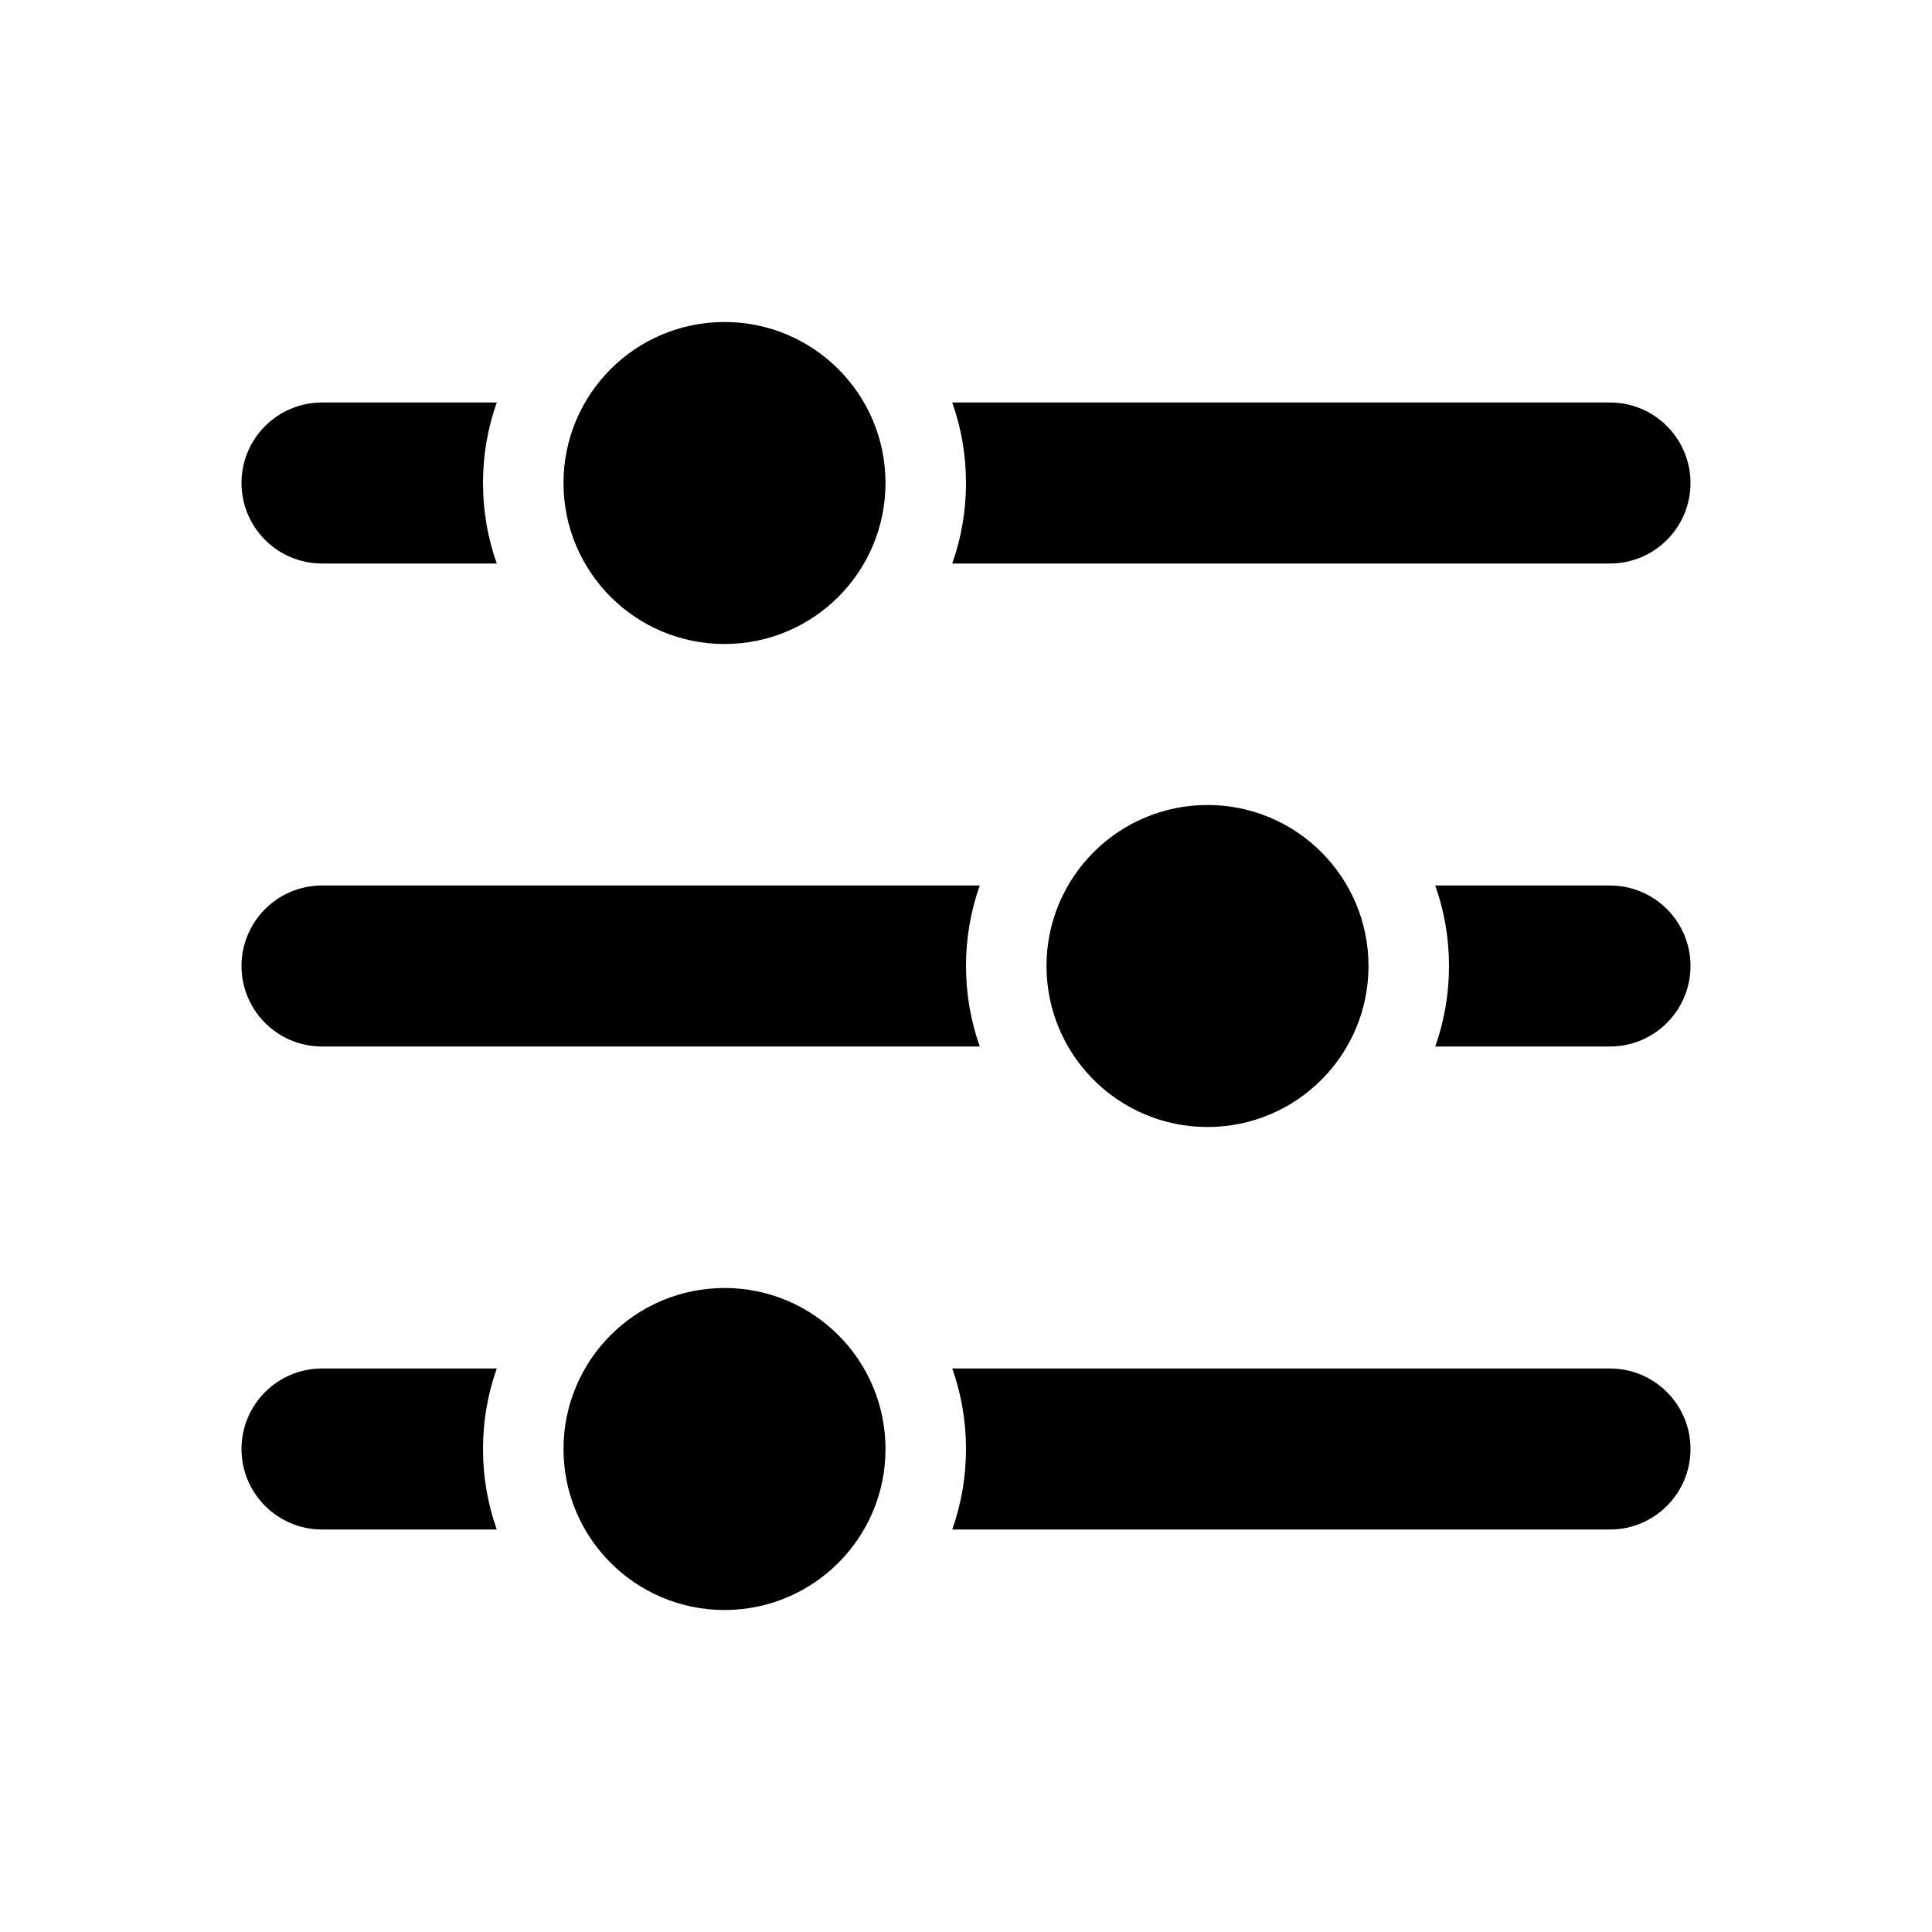
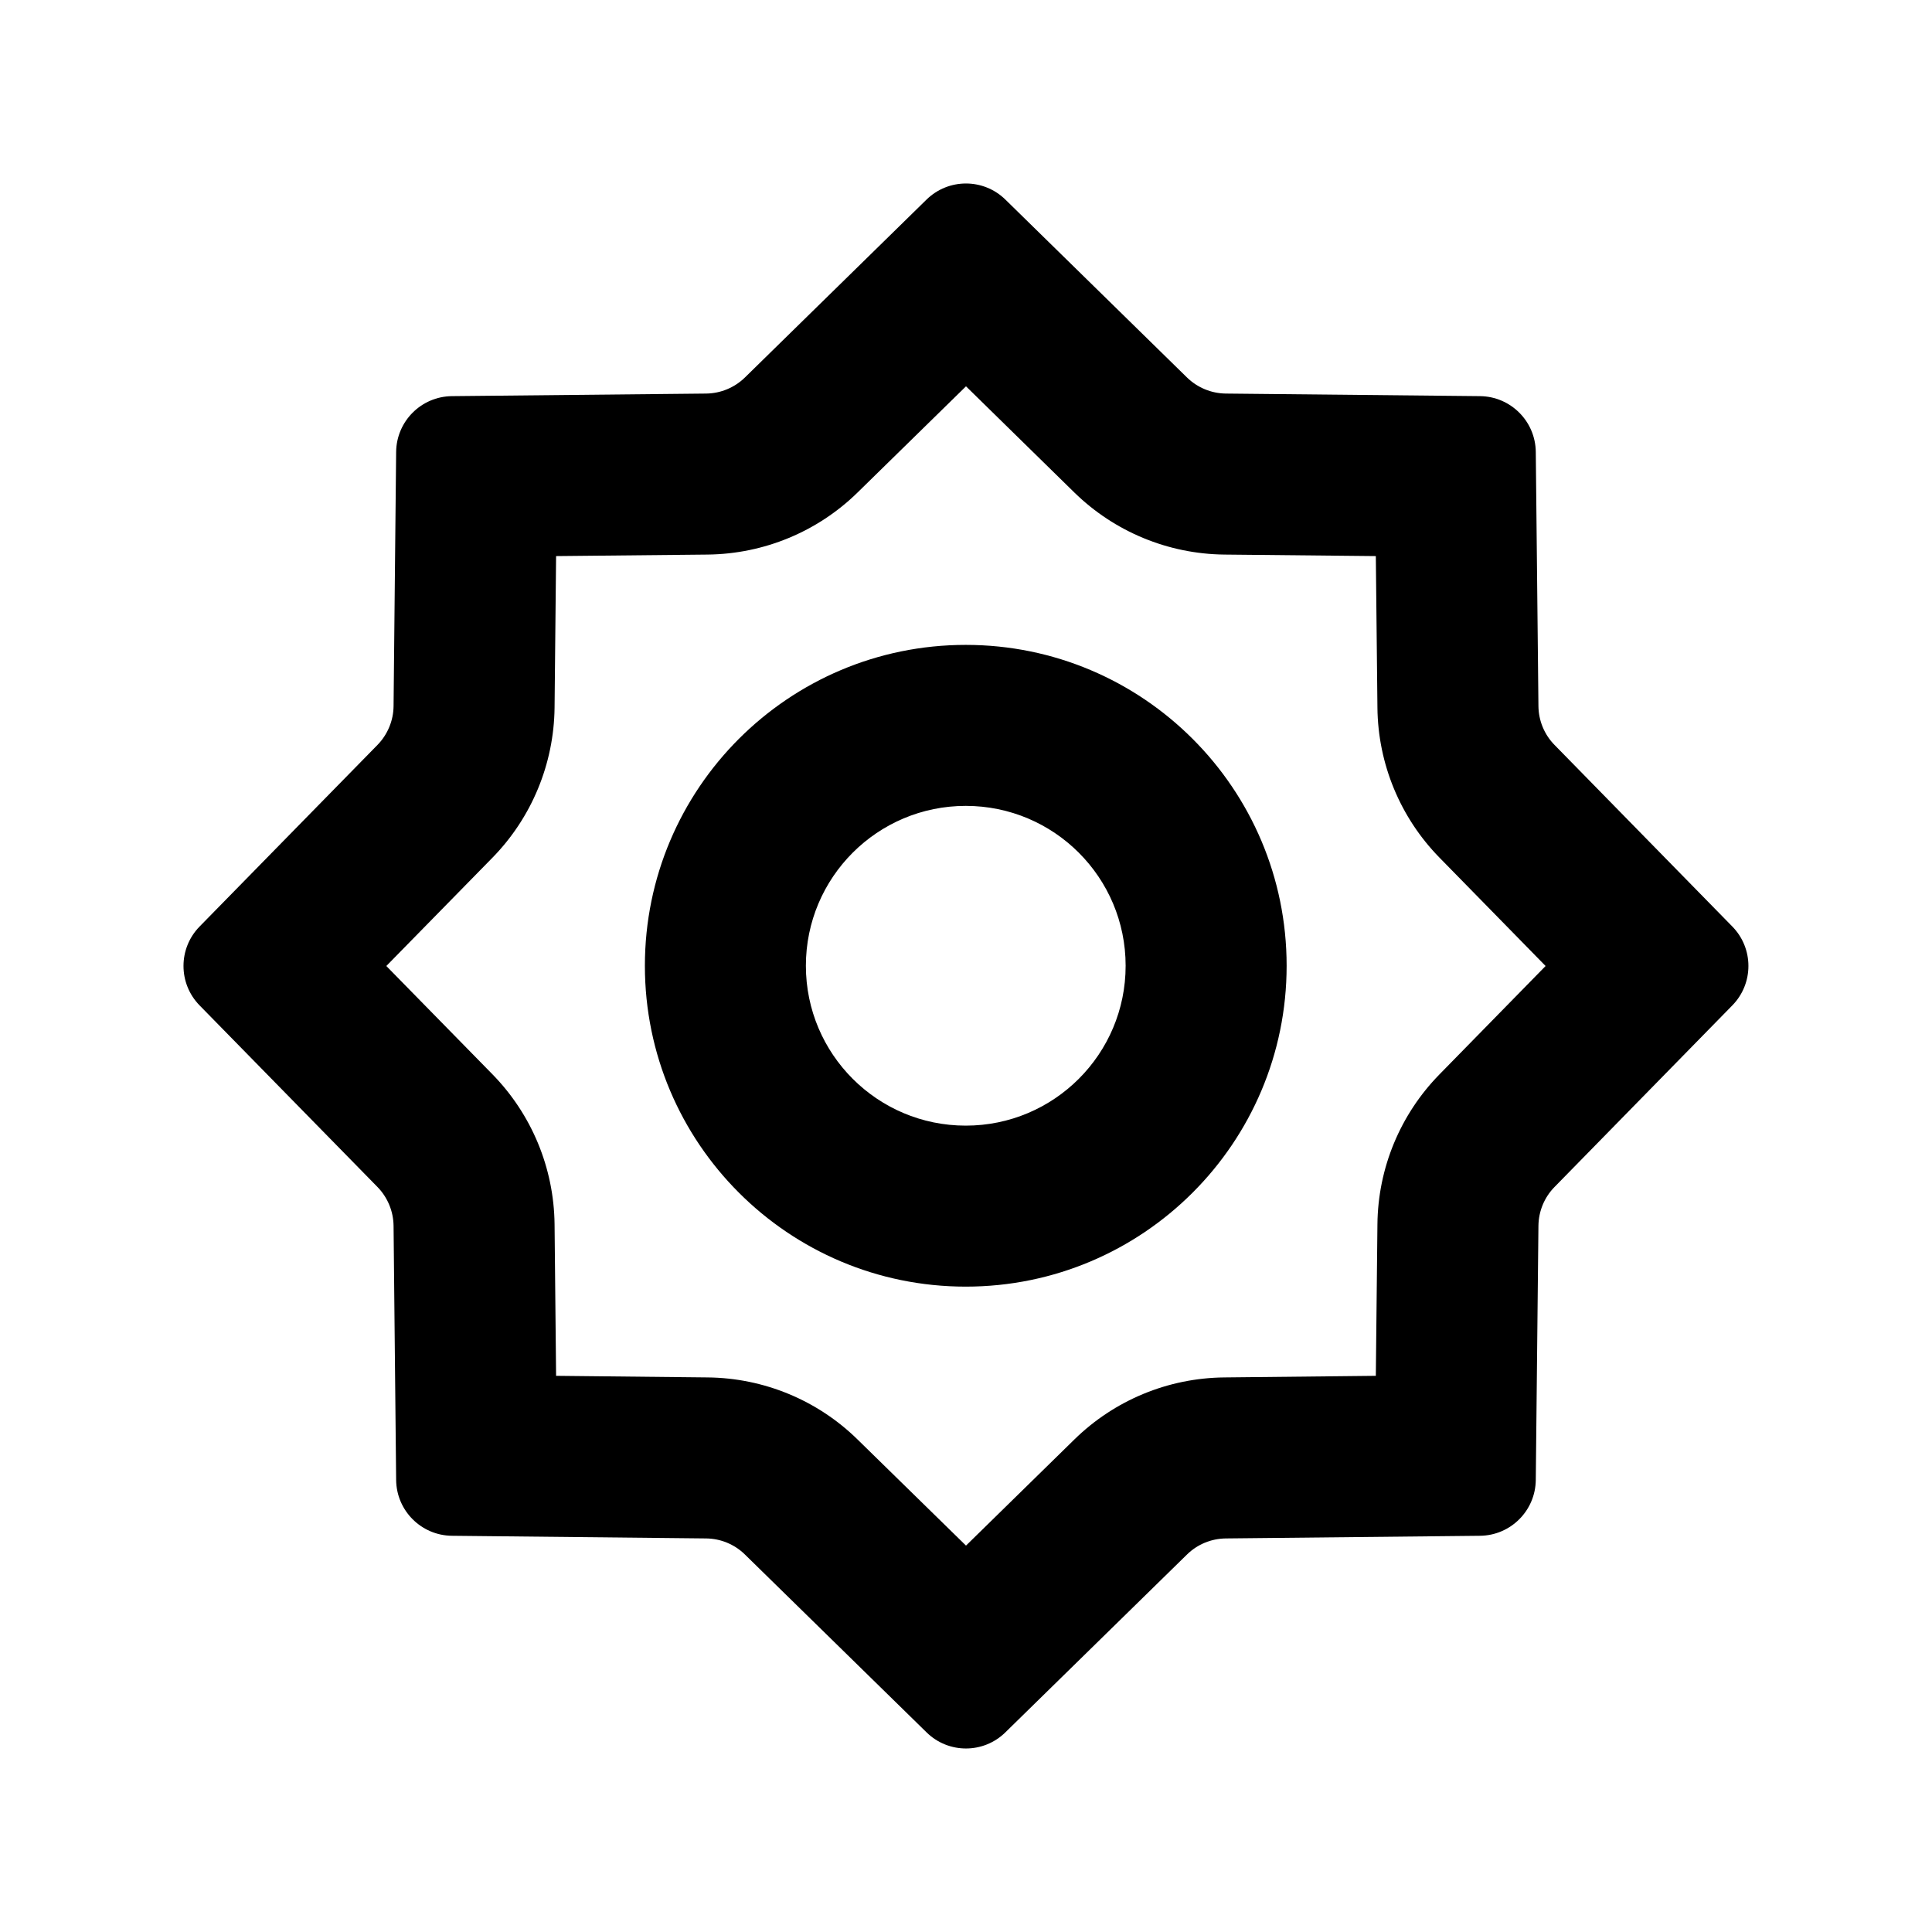
<svg xmlns="http://www.w3.org/2000/svg" width="24" height="24" viewBox="0 0 24 24" fill="none">
-   <path class="glyph-fill" fill-rule="evenodd" clip-rule="evenodd" d="M9 8C10.105 8 11 7.105 11 6C11 4.895 10.105 4 9 4C7.895 4 7 4.895 7 6C7 7.105 7.895 8 9 8ZM11.829 7C11.94 6.687 12 6.351 12 6C12 5.649 11.94 5.313 11.829 5H20C20.552 5 21 5.448 21 6C21 6.552 20.552 7 20 7H11.829ZM6.171 7H4C3.448 7 3 6.552 3 6C3 5.448 3.448 5 4 5H6.171C6.06 5.313 6 5.649 6 6C6 6.351 6.06 6.687 6.171 7ZM18 12C18 12.351 17.94 12.687 17.829 13H20C20.552 13 21 12.552 21 12C21 11.448 20.552 11 20 11H17.829C17.94 11.313 18 11.649 18 12ZM4 13H12.171C12.06 12.687 12 12.351 12 12C12 11.649 12.06 11.313 12.171 11H4C3.448 11 3 11.448 3 12C3 12.552 3.448 13 4 13ZM12 18C12 18.351 11.94 18.687 11.829 19H20C20.552 19 21 18.552 21 18C21 17.448 20.552 17 20 17H11.829C11.94 17.313 12 17.649 12 18ZM4 19H6.171C6.06 18.687 6 18.351 6 18C6 17.649 6.06 17.313 6.171 17H4C3.448 17 3 17.448 3 18C3 18.552 3.448 19 4 19ZM17 12C17 13.105 16.105 14 15 14C13.895 14 13 13.105 13 12C13 10.895 13.895 10 15 10C16.105 10 17 10.895 17 12ZM9 20C10.105 20 11 19.105 11 18C11 16.895 10.105 16 9 16C7.895 16 7 16.895 7 18C7 19.105 7.895 20 9 20Z" fill="currentColor" />
+   <path fill-rule="evenodd" clip-rule="evenodd" d="M10.653 6.118L12 4.799L13.346 6.118C13.844 6.605 14.51 6.881 15.207 6.889L17.091 6.908L17.111 8.792C17.118 9.489 17.394 10.156 17.882 10.654L19.2 12L17.882 13.346C17.394 13.844 17.118 14.51 17.111 15.207L17.091 17.091L15.207 17.111C14.51 17.118 13.844 17.394 13.346 17.882L12 19.2L10.653 17.882C10.156 17.394 9.489 17.118 8.792 17.111L6.908 17.091L6.889 15.207C6.881 14.51 6.605 13.844 6.118 13.346L4.799 12L6.118 10.654C6.605 10.156 6.881 9.489 6.889 8.792L6.908 6.908L8.792 6.889C9.489 6.881 10.156 6.605 10.653 6.118ZM11.51 2.479C11.782 2.213 12.217 2.213 12.489 2.479L14.745 4.689C14.874 4.815 15.047 4.887 15.228 4.889L18.385 4.921C18.766 4.925 19.074 5.233 19.078 5.614L19.111 8.772C19.113 8.952 19.184 9.125 19.311 9.254L21.52 11.51C21.786 11.782 21.786 12.217 21.52 12.489L19.311 14.745C19.184 14.874 19.113 15.047 19.111 15.228L19.078 18.385C19.074 18.766 18.766 19.074 18.385 19.078L15.228 19.111C15.047 19.113 14.874 19.184 14.745 19.311L12.489 21.52C12.217 21.787 11.782 21.787 11.51 21.52L9.254 19.311C9.125 19.184 8.952 19.113 8.772 19.111L5.614 19.078C5.233 19.074 4.925 18.766 4.921 18.385L4.889 15.228C4.887 15.047 4.815 14.874 4.689 14.745L2.479 12.489C2.213 12.217 2.213 11.782 2.479 11.51L4.689 9.254C4.815 9.125 4.887 8.952 4.889 8.772L4.921 5.614C4.925 5.233 5.233 4.925 5.614 4.921L8.772 4.889C8.952 4.887 9.125 4.815 9.254 4.689L11.51 2.479ZM13.983 11.997C13.983 13.094 13.094 13.983 11.997 13.983C10.9 13.983 10.011 13.094 10.011 11.997C10.011 10.9 10.9 10.011 11.997 10.011C13.094 10.011 13.983 10.9 13.983 11.997ZM15.983 11.997C15.983 14.198 14.198 15.983 11.997 15.983C9.795 15.983 8.011 14.198 8.011 11.997C8.011 9.796 9.795 8.011 11.997 8.011C14.198 8.011 15.983 9.796 15.983 11.997Z" fill="currentColor" />
</svg>
